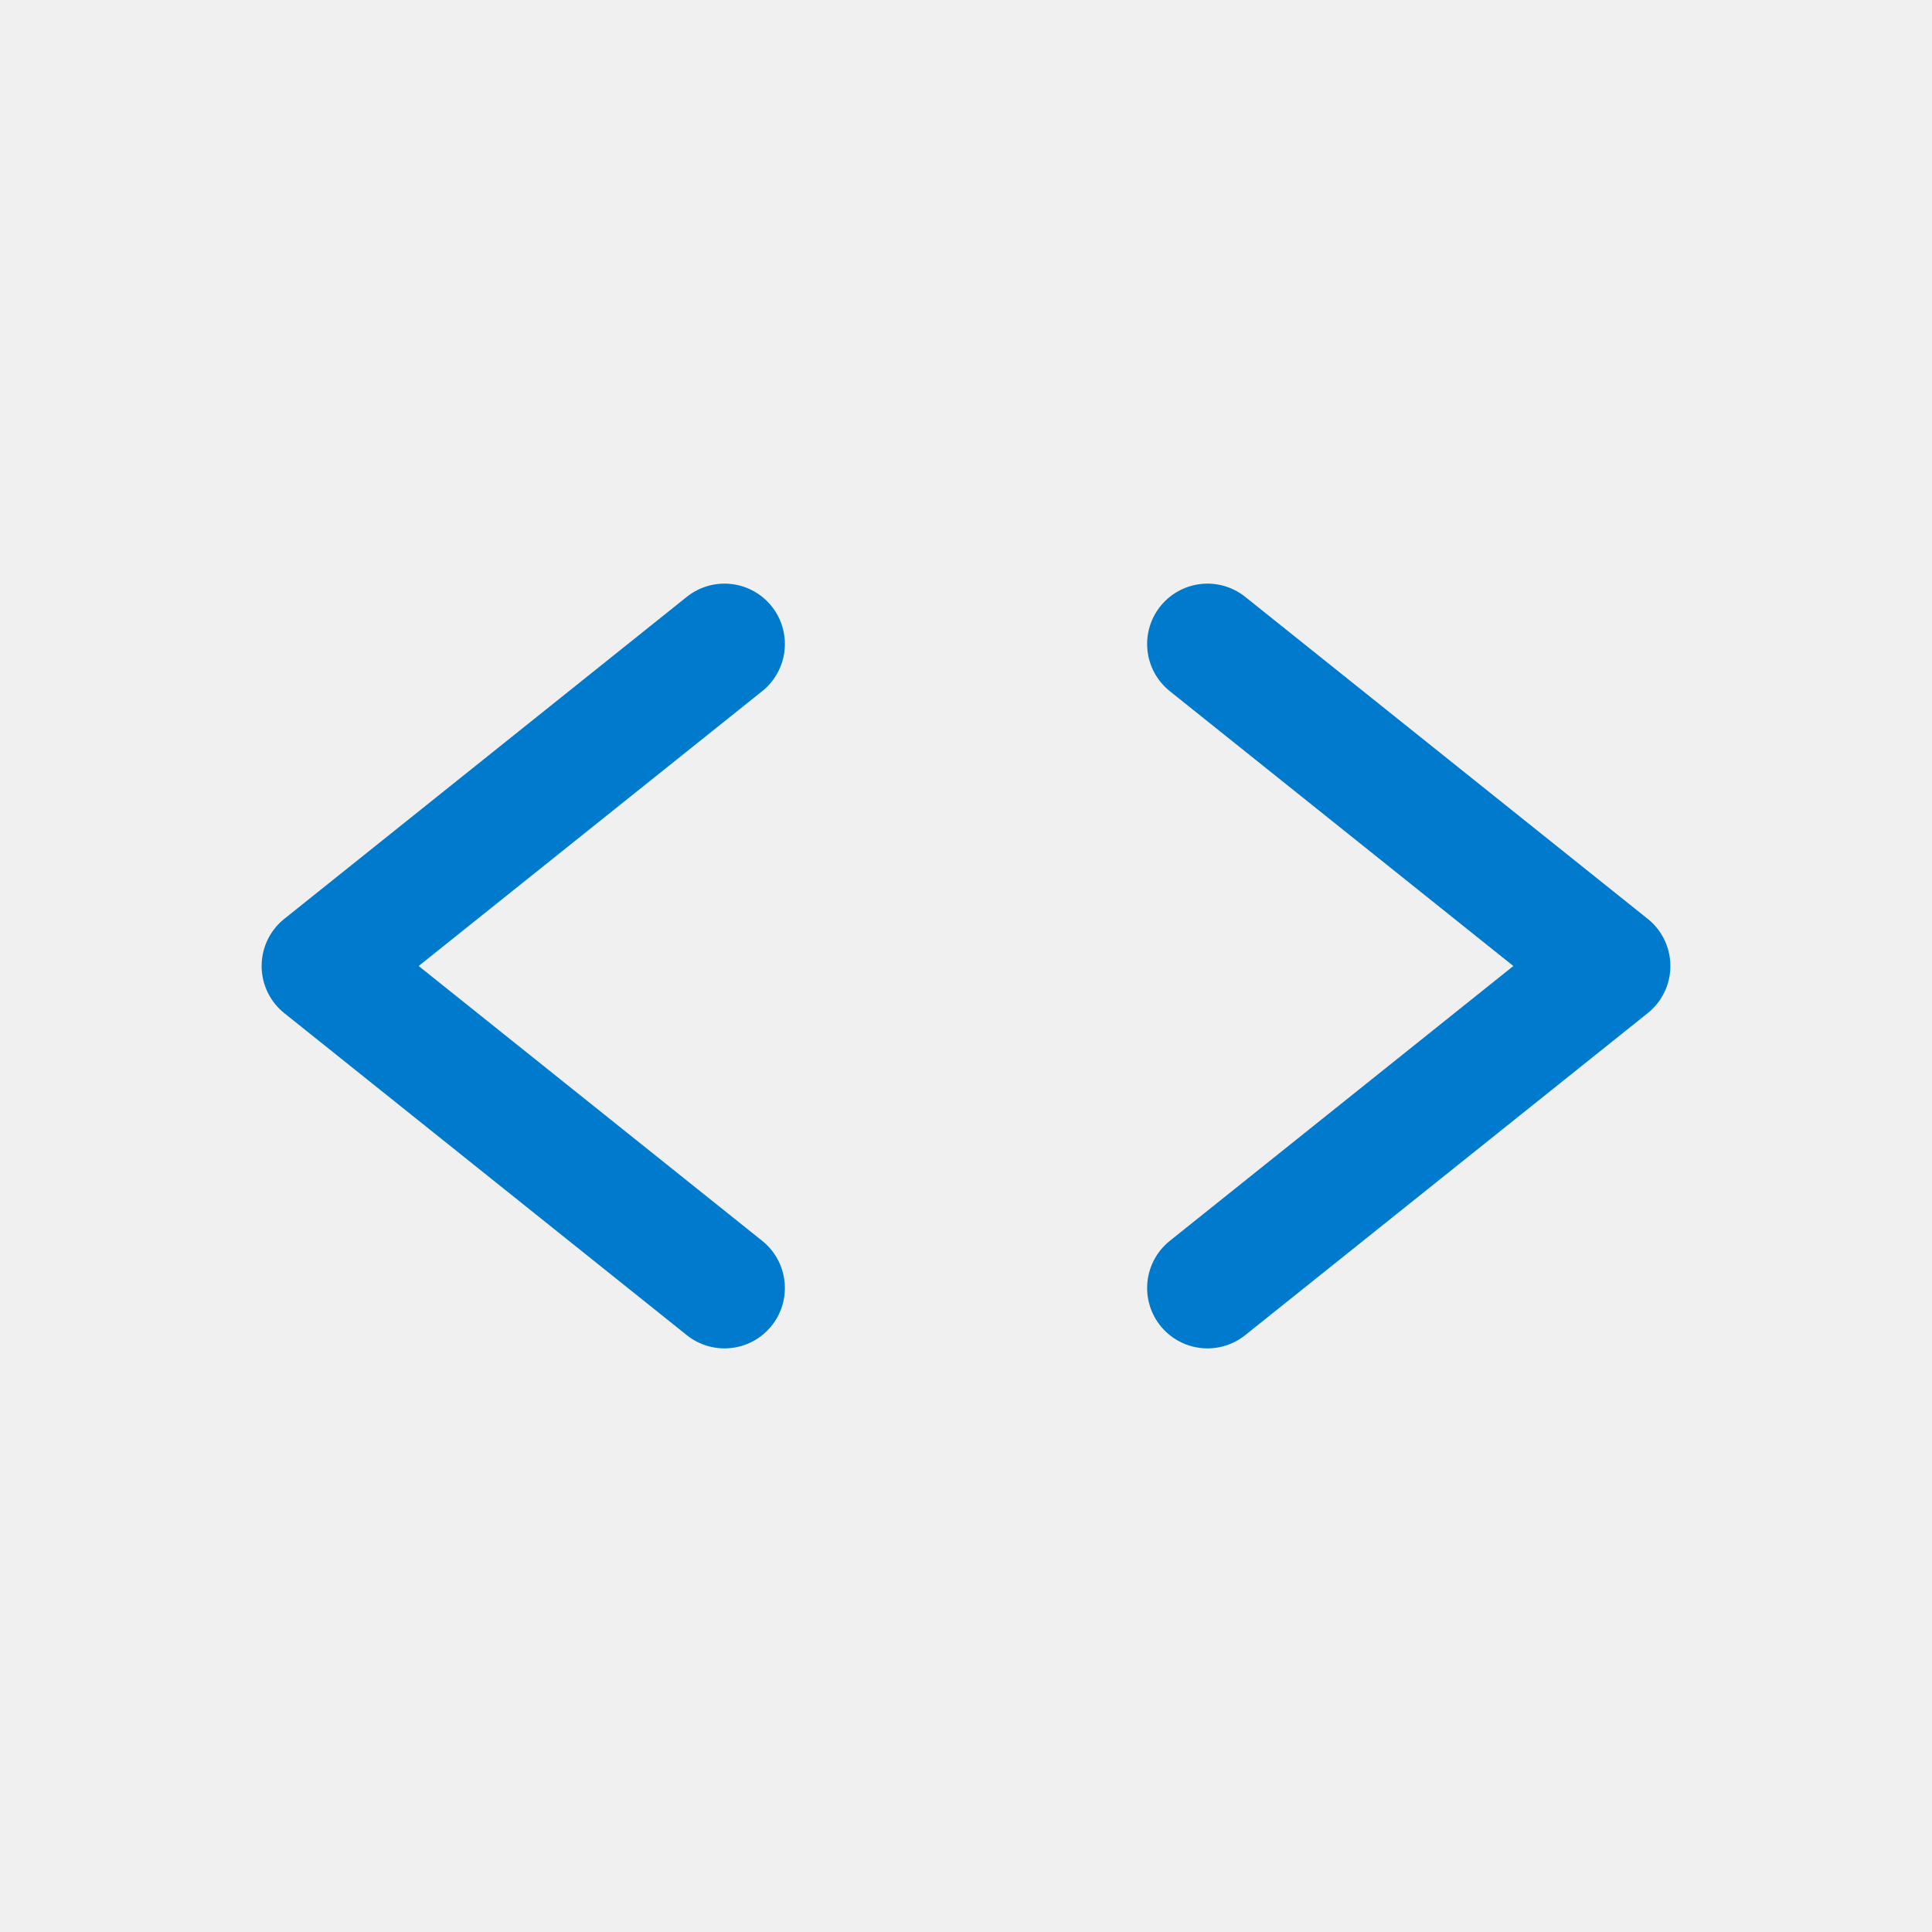
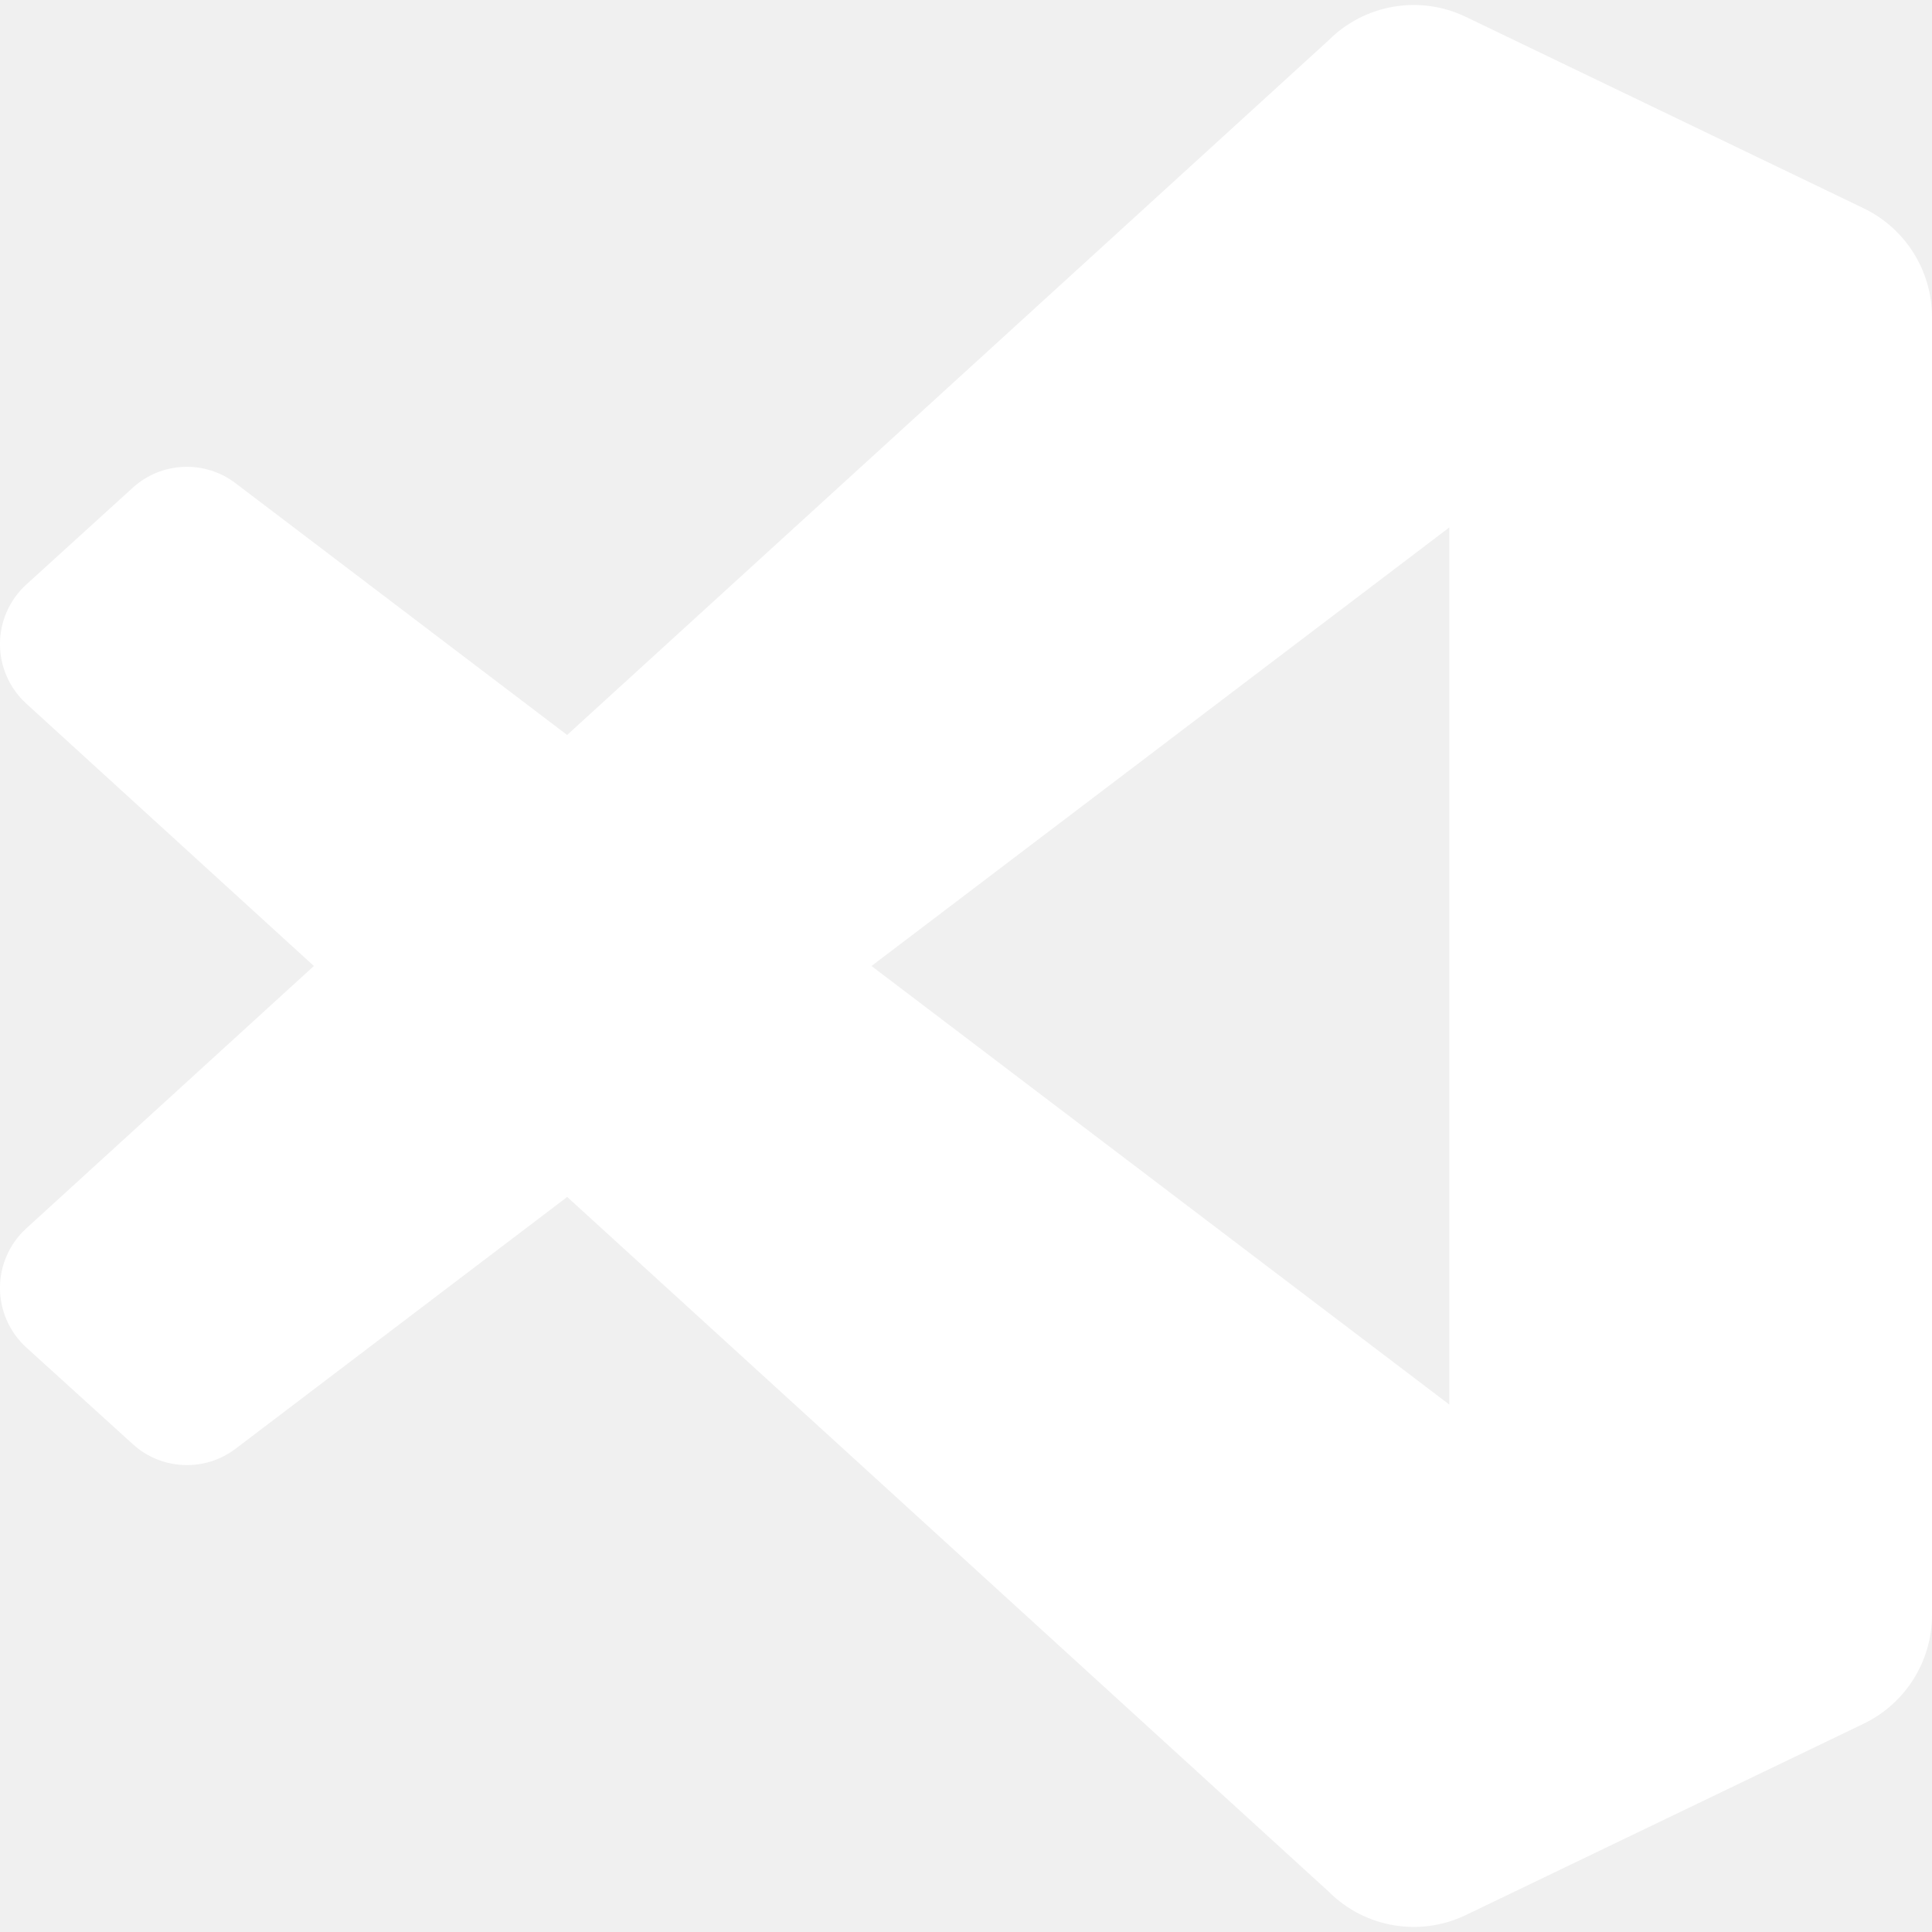
- <svg xmlns="http://www.w3.org/2000/svg" viewBox="0 0 24 24" fill="none" stroke="#007ACC" stroke-width="1.5" stroke-linecap="round" stroke-linejoin="round">
-   <path d="M9 8l-5 4 5 4M15 8l5 4-5 4" />
+ <svg xmlns="http://www.w3.org/2000/svg" fill="#fff" height="1em" style="flex:none;line-height:1" viewBox="0 0 24 24" width="1em">
+   <path d="M23.15 2.587L18.21.21a1.494 1.494 0 0 0-1.705.29l-9.46 8.63-4.12-3.128a.999.999 0 0 0-1.276.057L.327 7.261A1 1 0 0 0 .326 8.74L3.899 12 .326 15.26a1 1 0 0 0 .001 1.479L1.65 17.94a.999.999 0 0 0 1.276.057l4.12-3.128 9.46 8.63a1.492 1.492 0 0 0 1.704.29l4.942-2.377A1.5 1.5 0 0 0 24 20.06V3.939a1.5 1.5 0 0 0-.85-1.352zm-5.146 14.861L10.826 12l7.178-5.448v10.896z" />
</svg>
